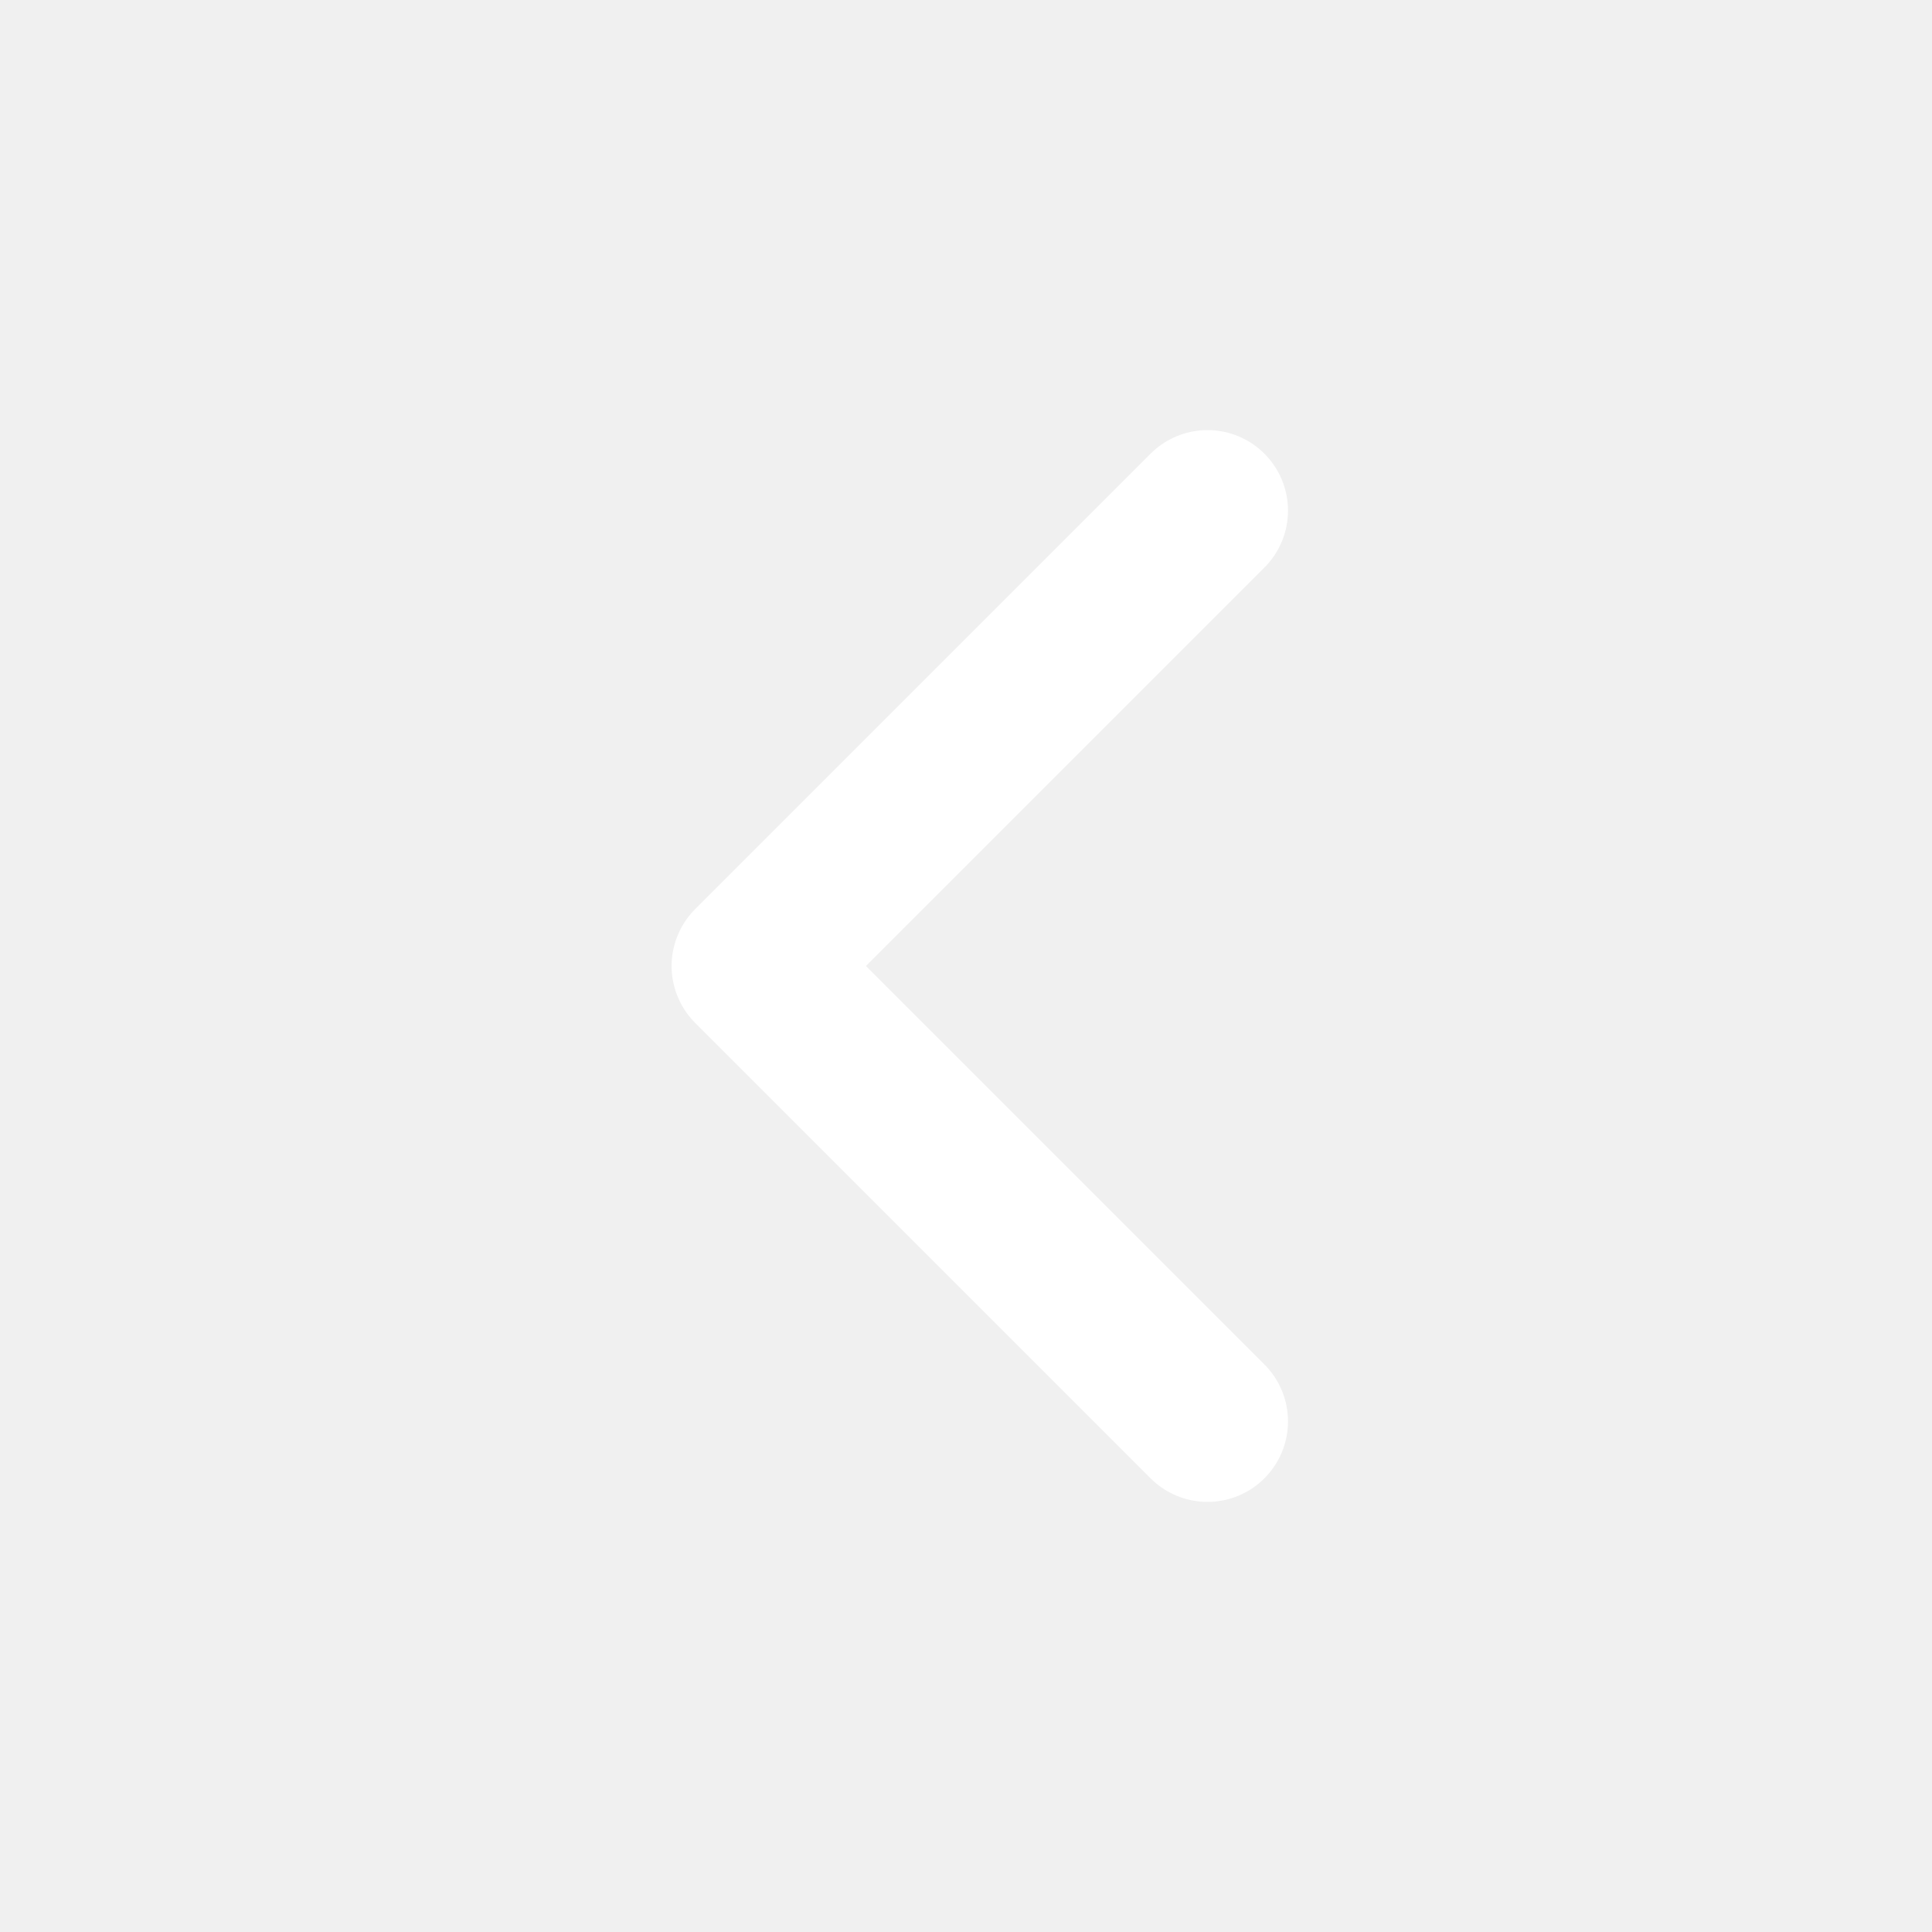
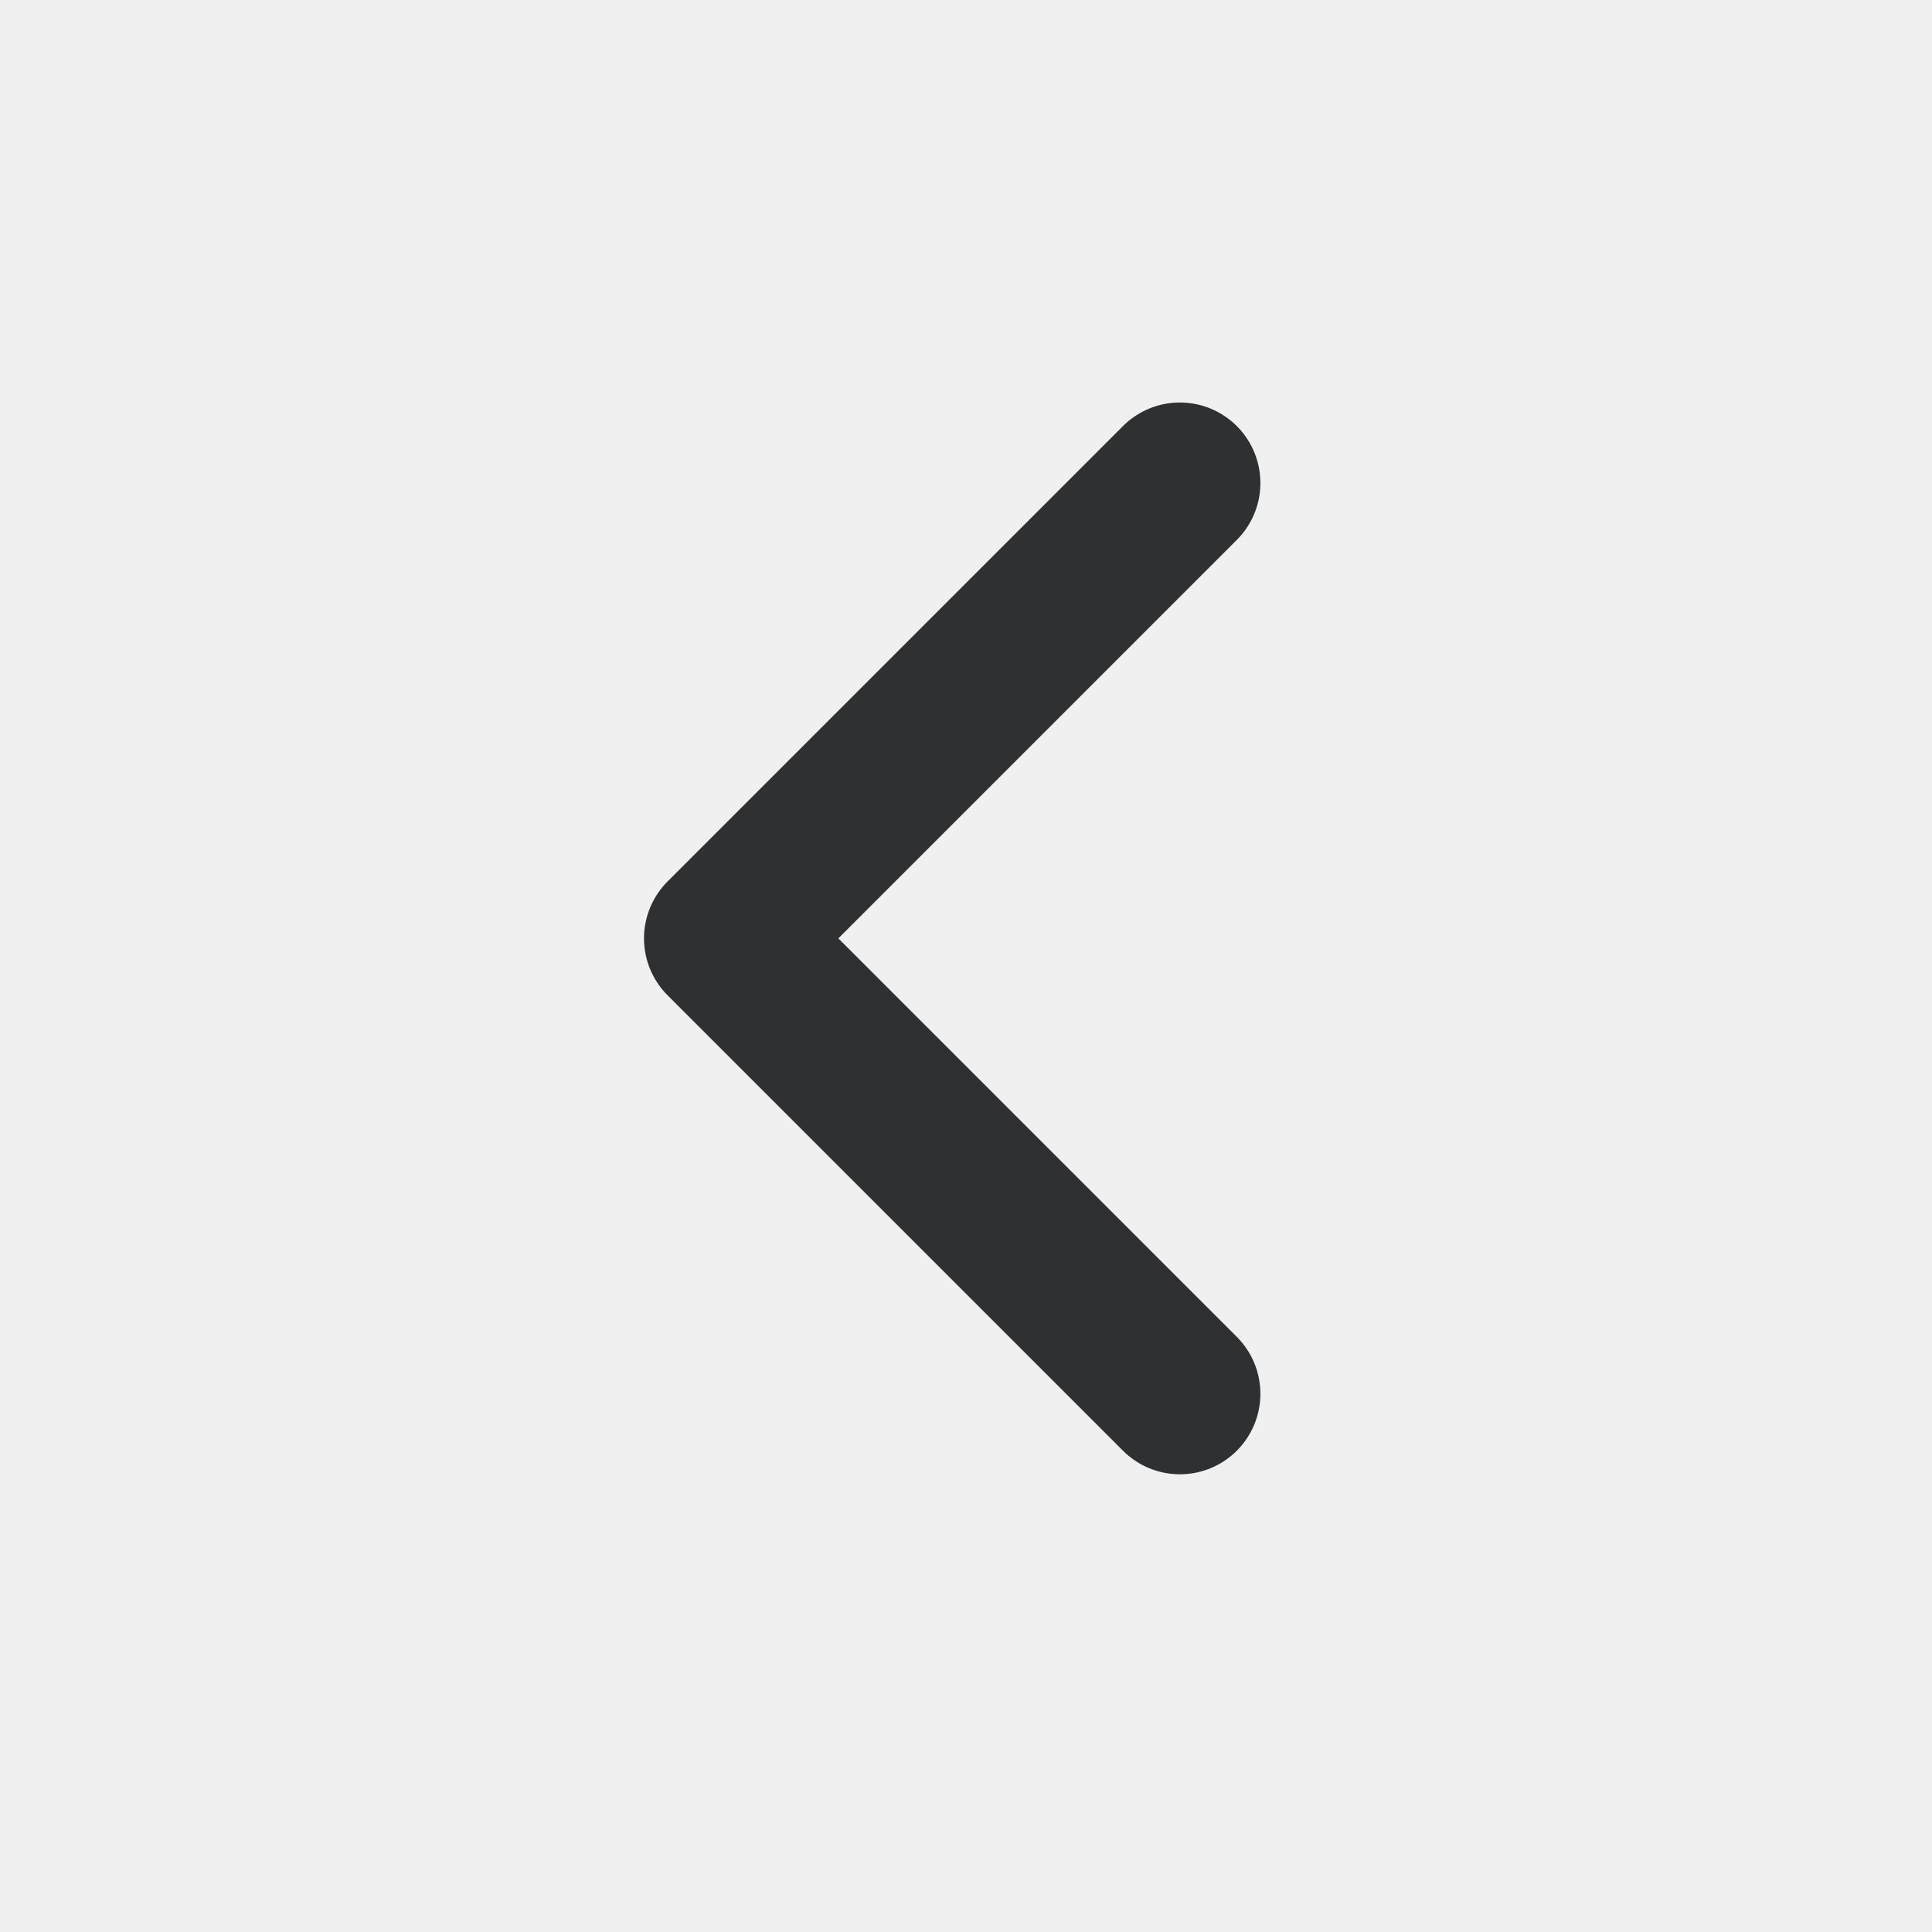
<svg xmlns="http://www.w3.org/2000/svg" width="24" height="24" viewBox="0 0 24 24" fill="none">
-   <path d="M15 6.343L9.343 12L15 17.657" stroke="white" stroke-opacity="1" stroke-width="2" stroke-linecap="round" stroke-linejoin="round" />
+   <path d="M14.657 6L9 11.657L14.657 17.314" stroke="#2F3032" stroke-width="2" stroke-linecap="round" stroke-linejoin="round" />
</svg>
